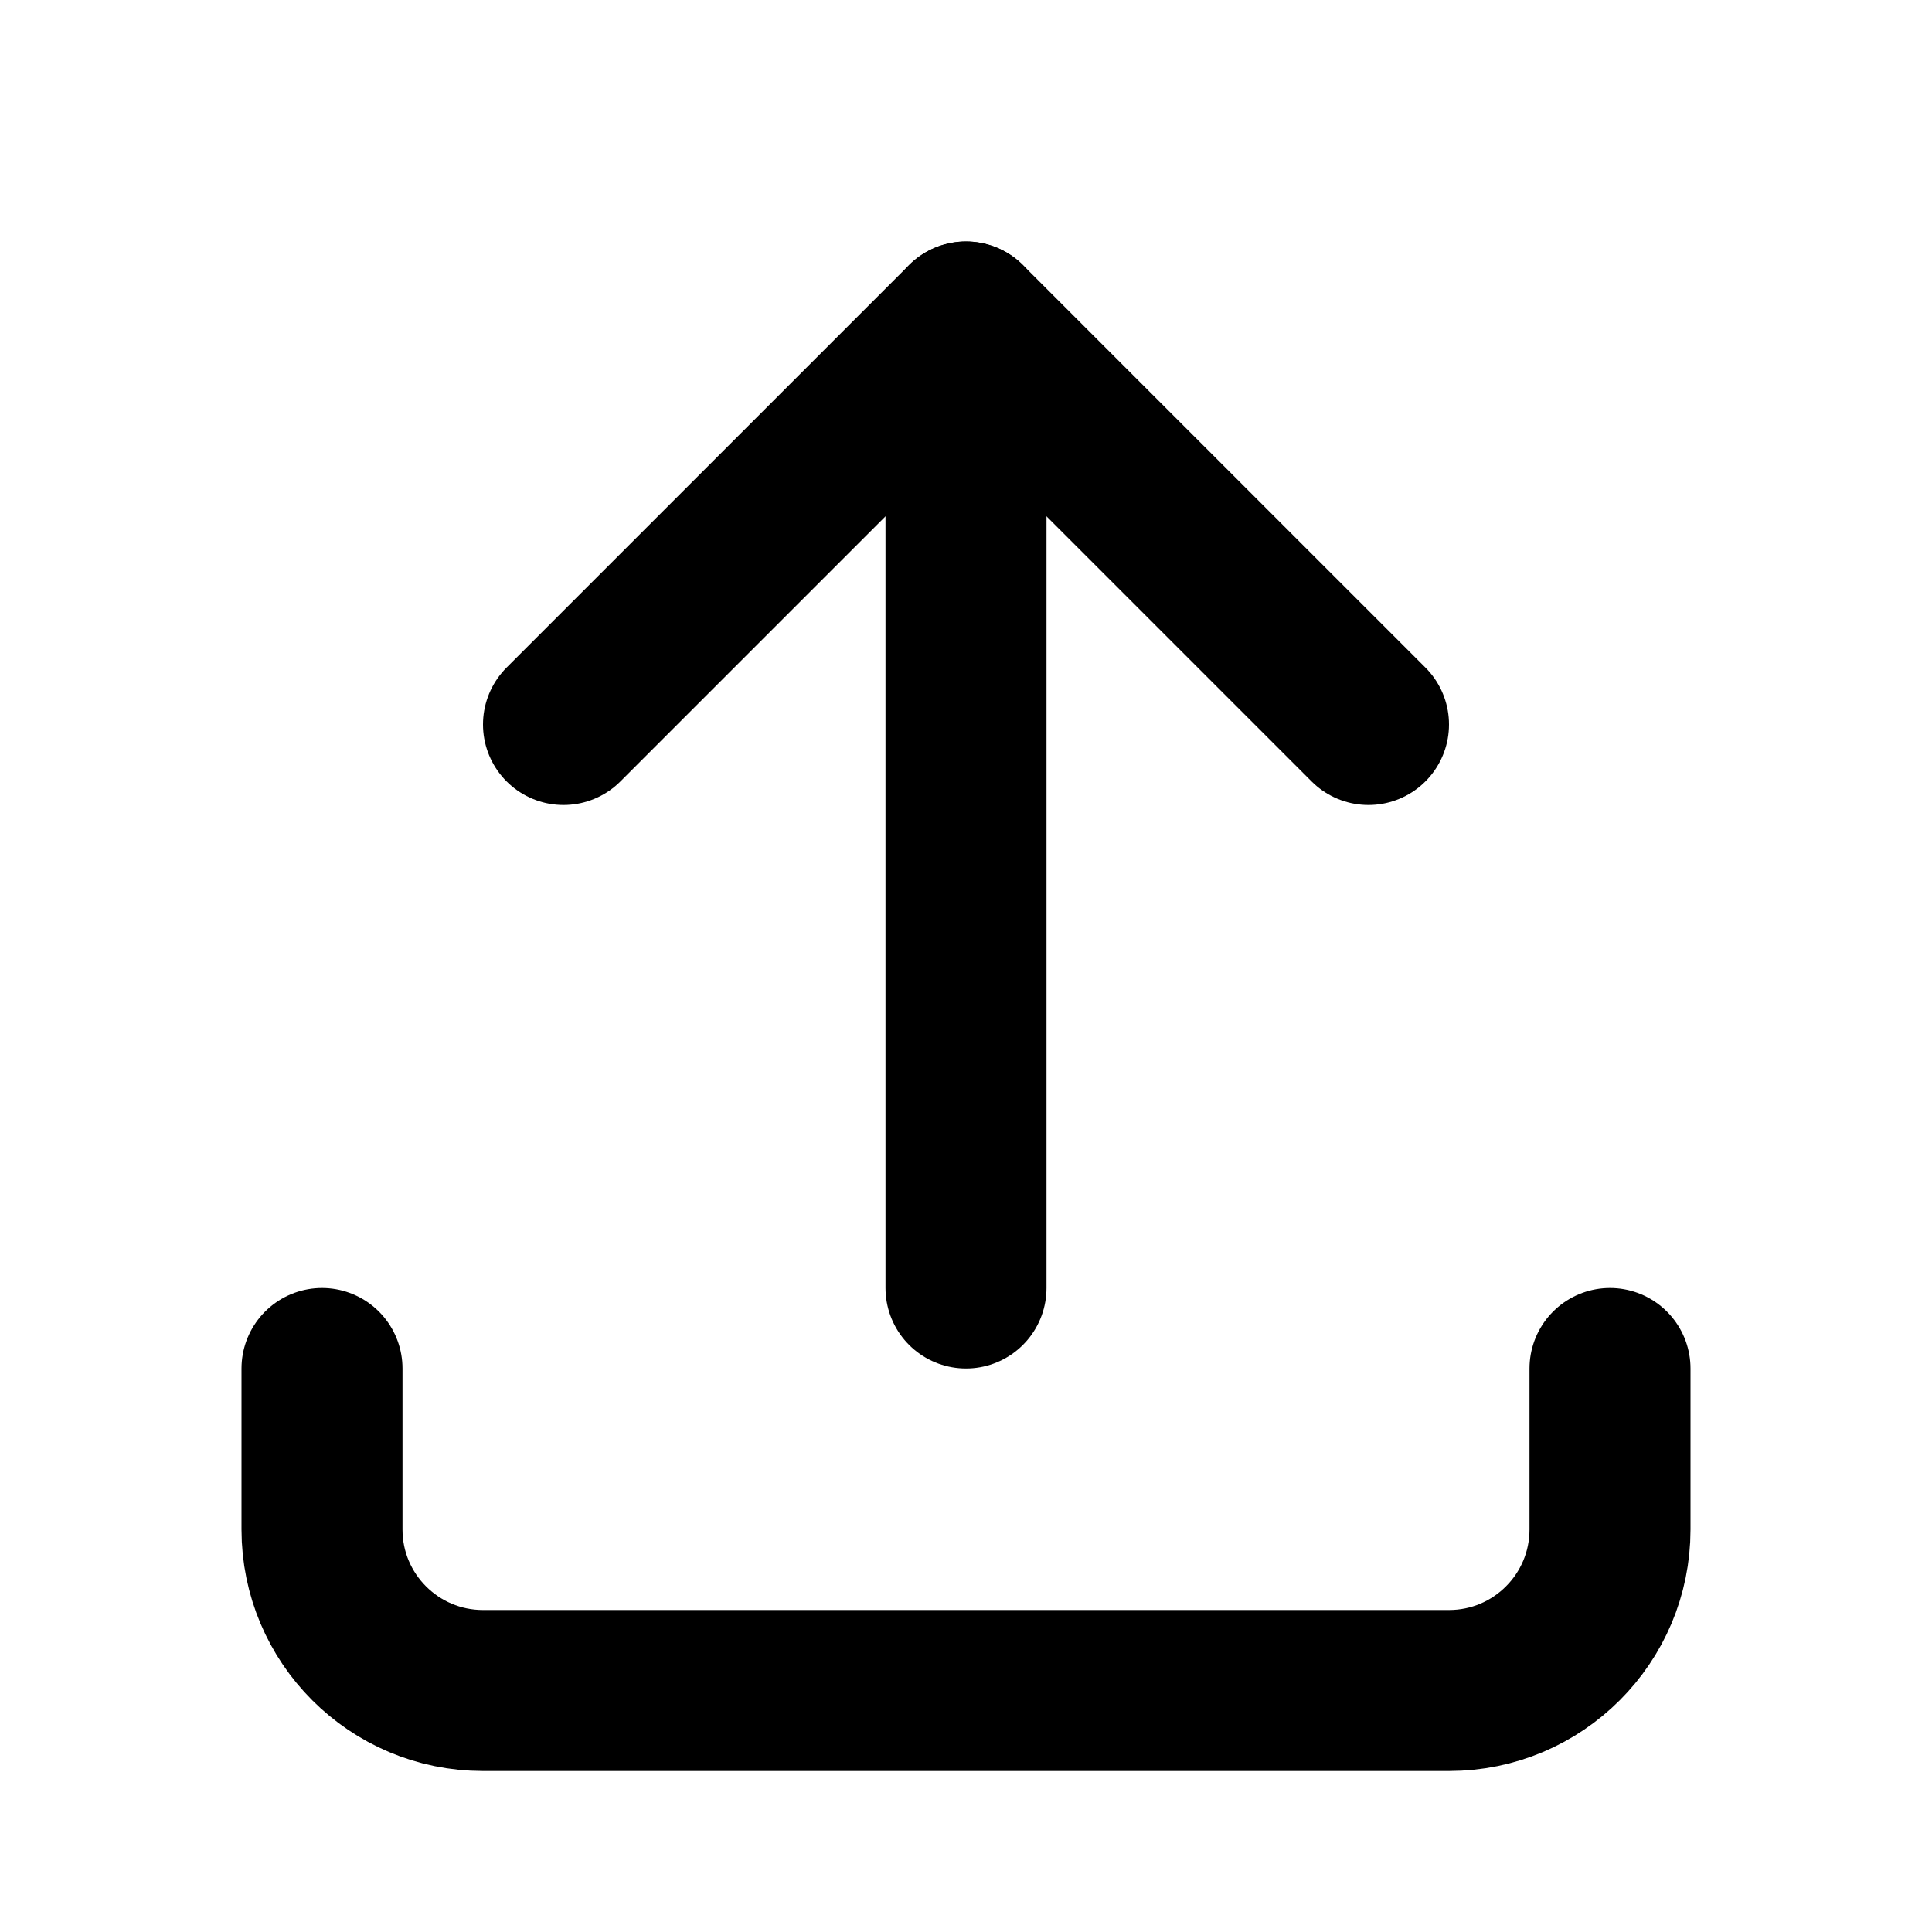
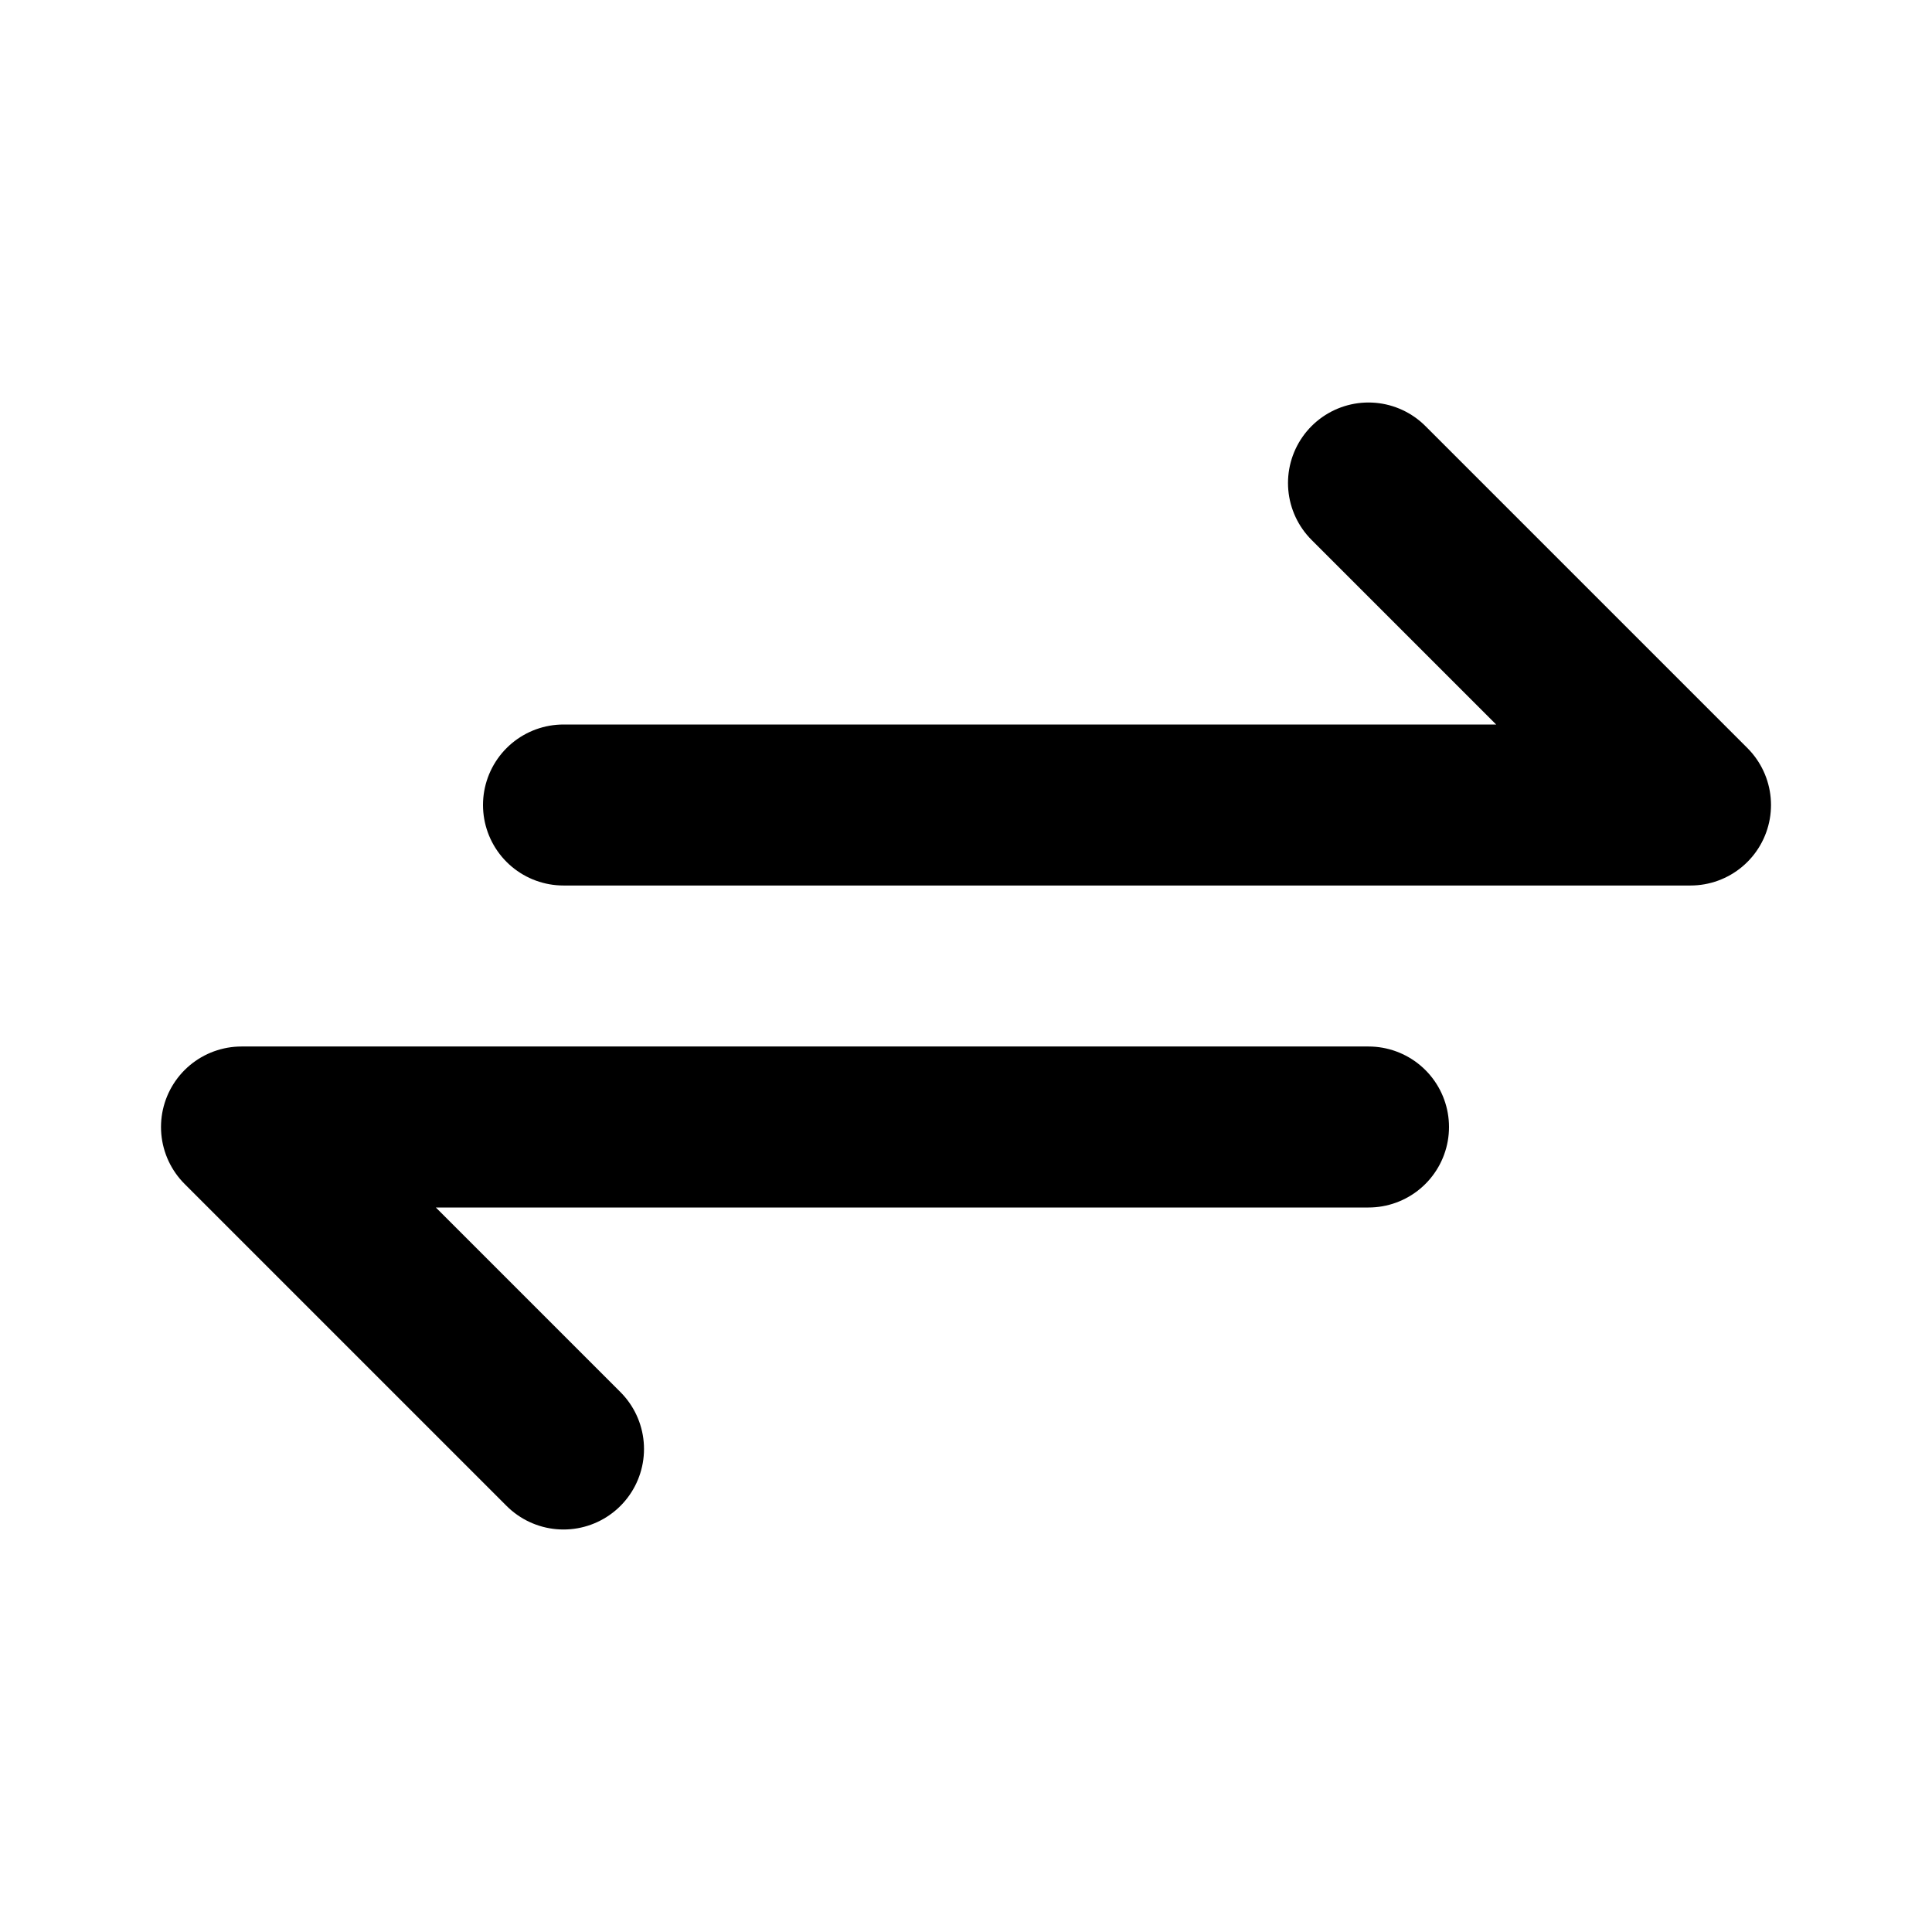
<svg xmlns="http://www.w3.org/2000/svg" width="24" height="24" viewBox="0 0 24 24" fill="none" stroke="currentColor" stroke-width="2" stroke-linecap="round" stroke-linejoin="round">
-   <path d="M4 17v2a2 2 0 0 0 2 2h12a2 2 0 0 0 2 -2v-2" />
-   <path d="M7 9l5 -5l5 5" />
-   <path d="M12 4l0 12" />
+   <path d="M7 10h14l-4 -4" />
+   <path d="M17 14h-14l4 4" />
</svg>
